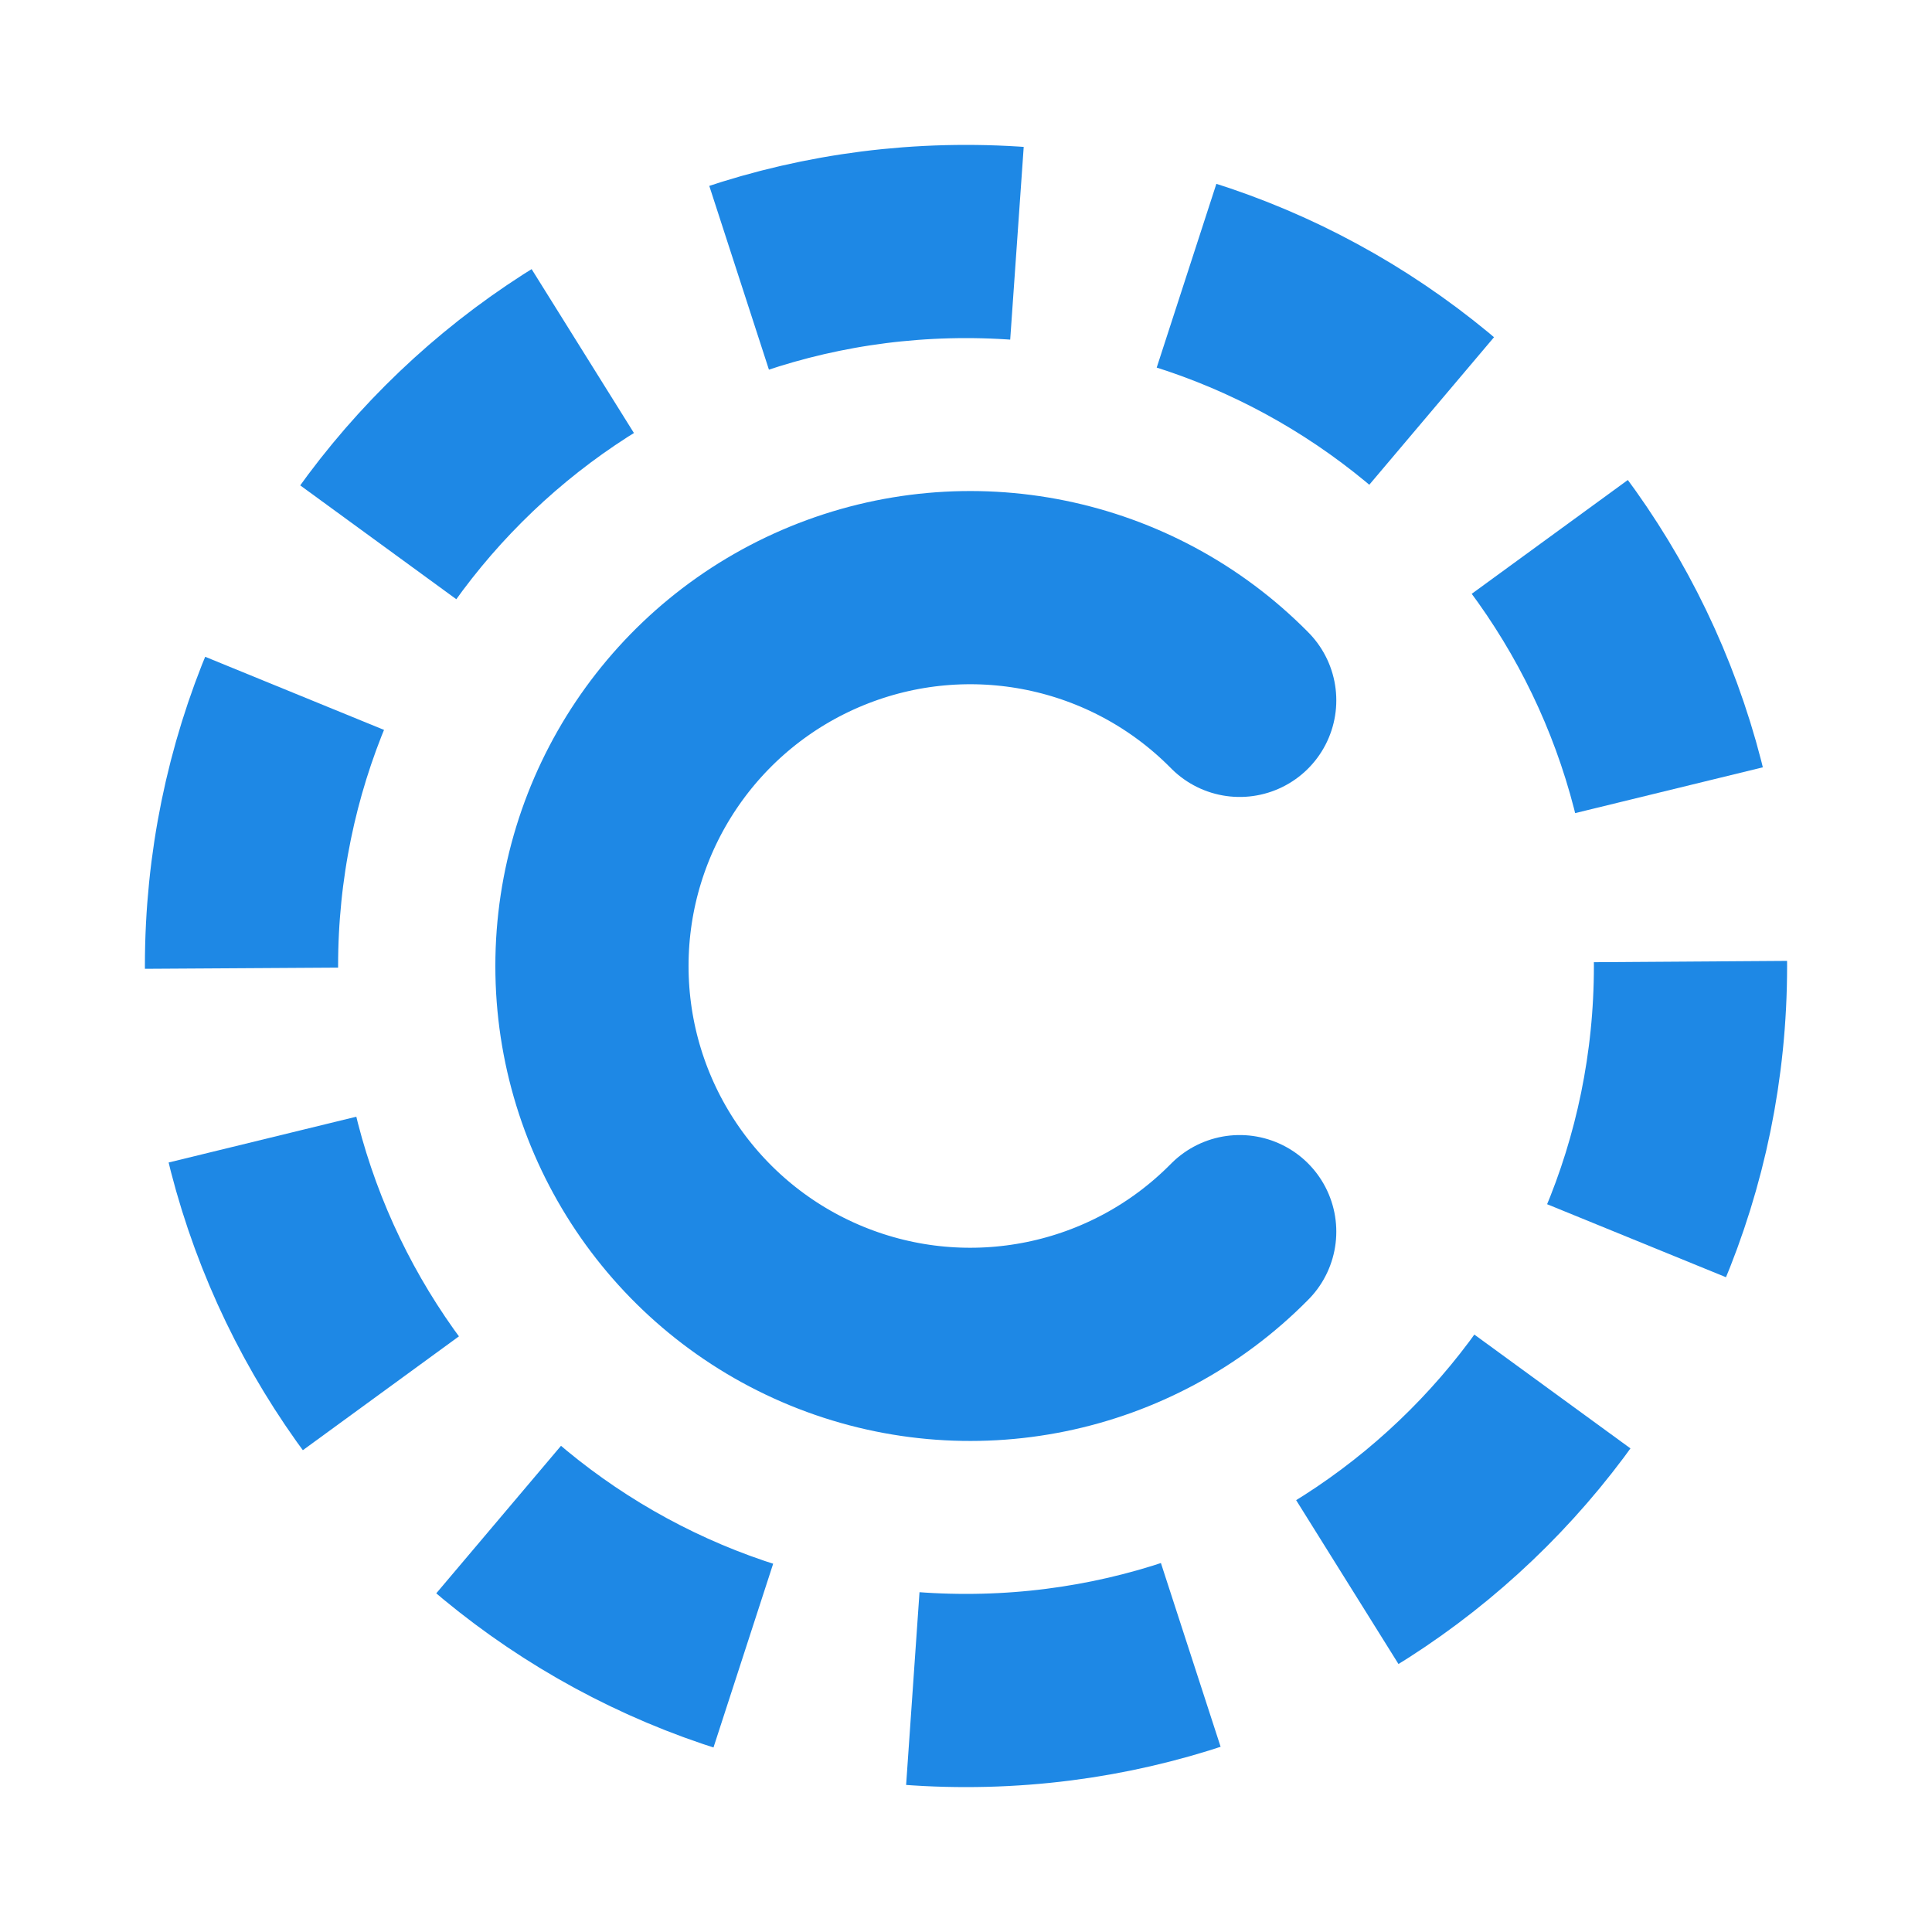
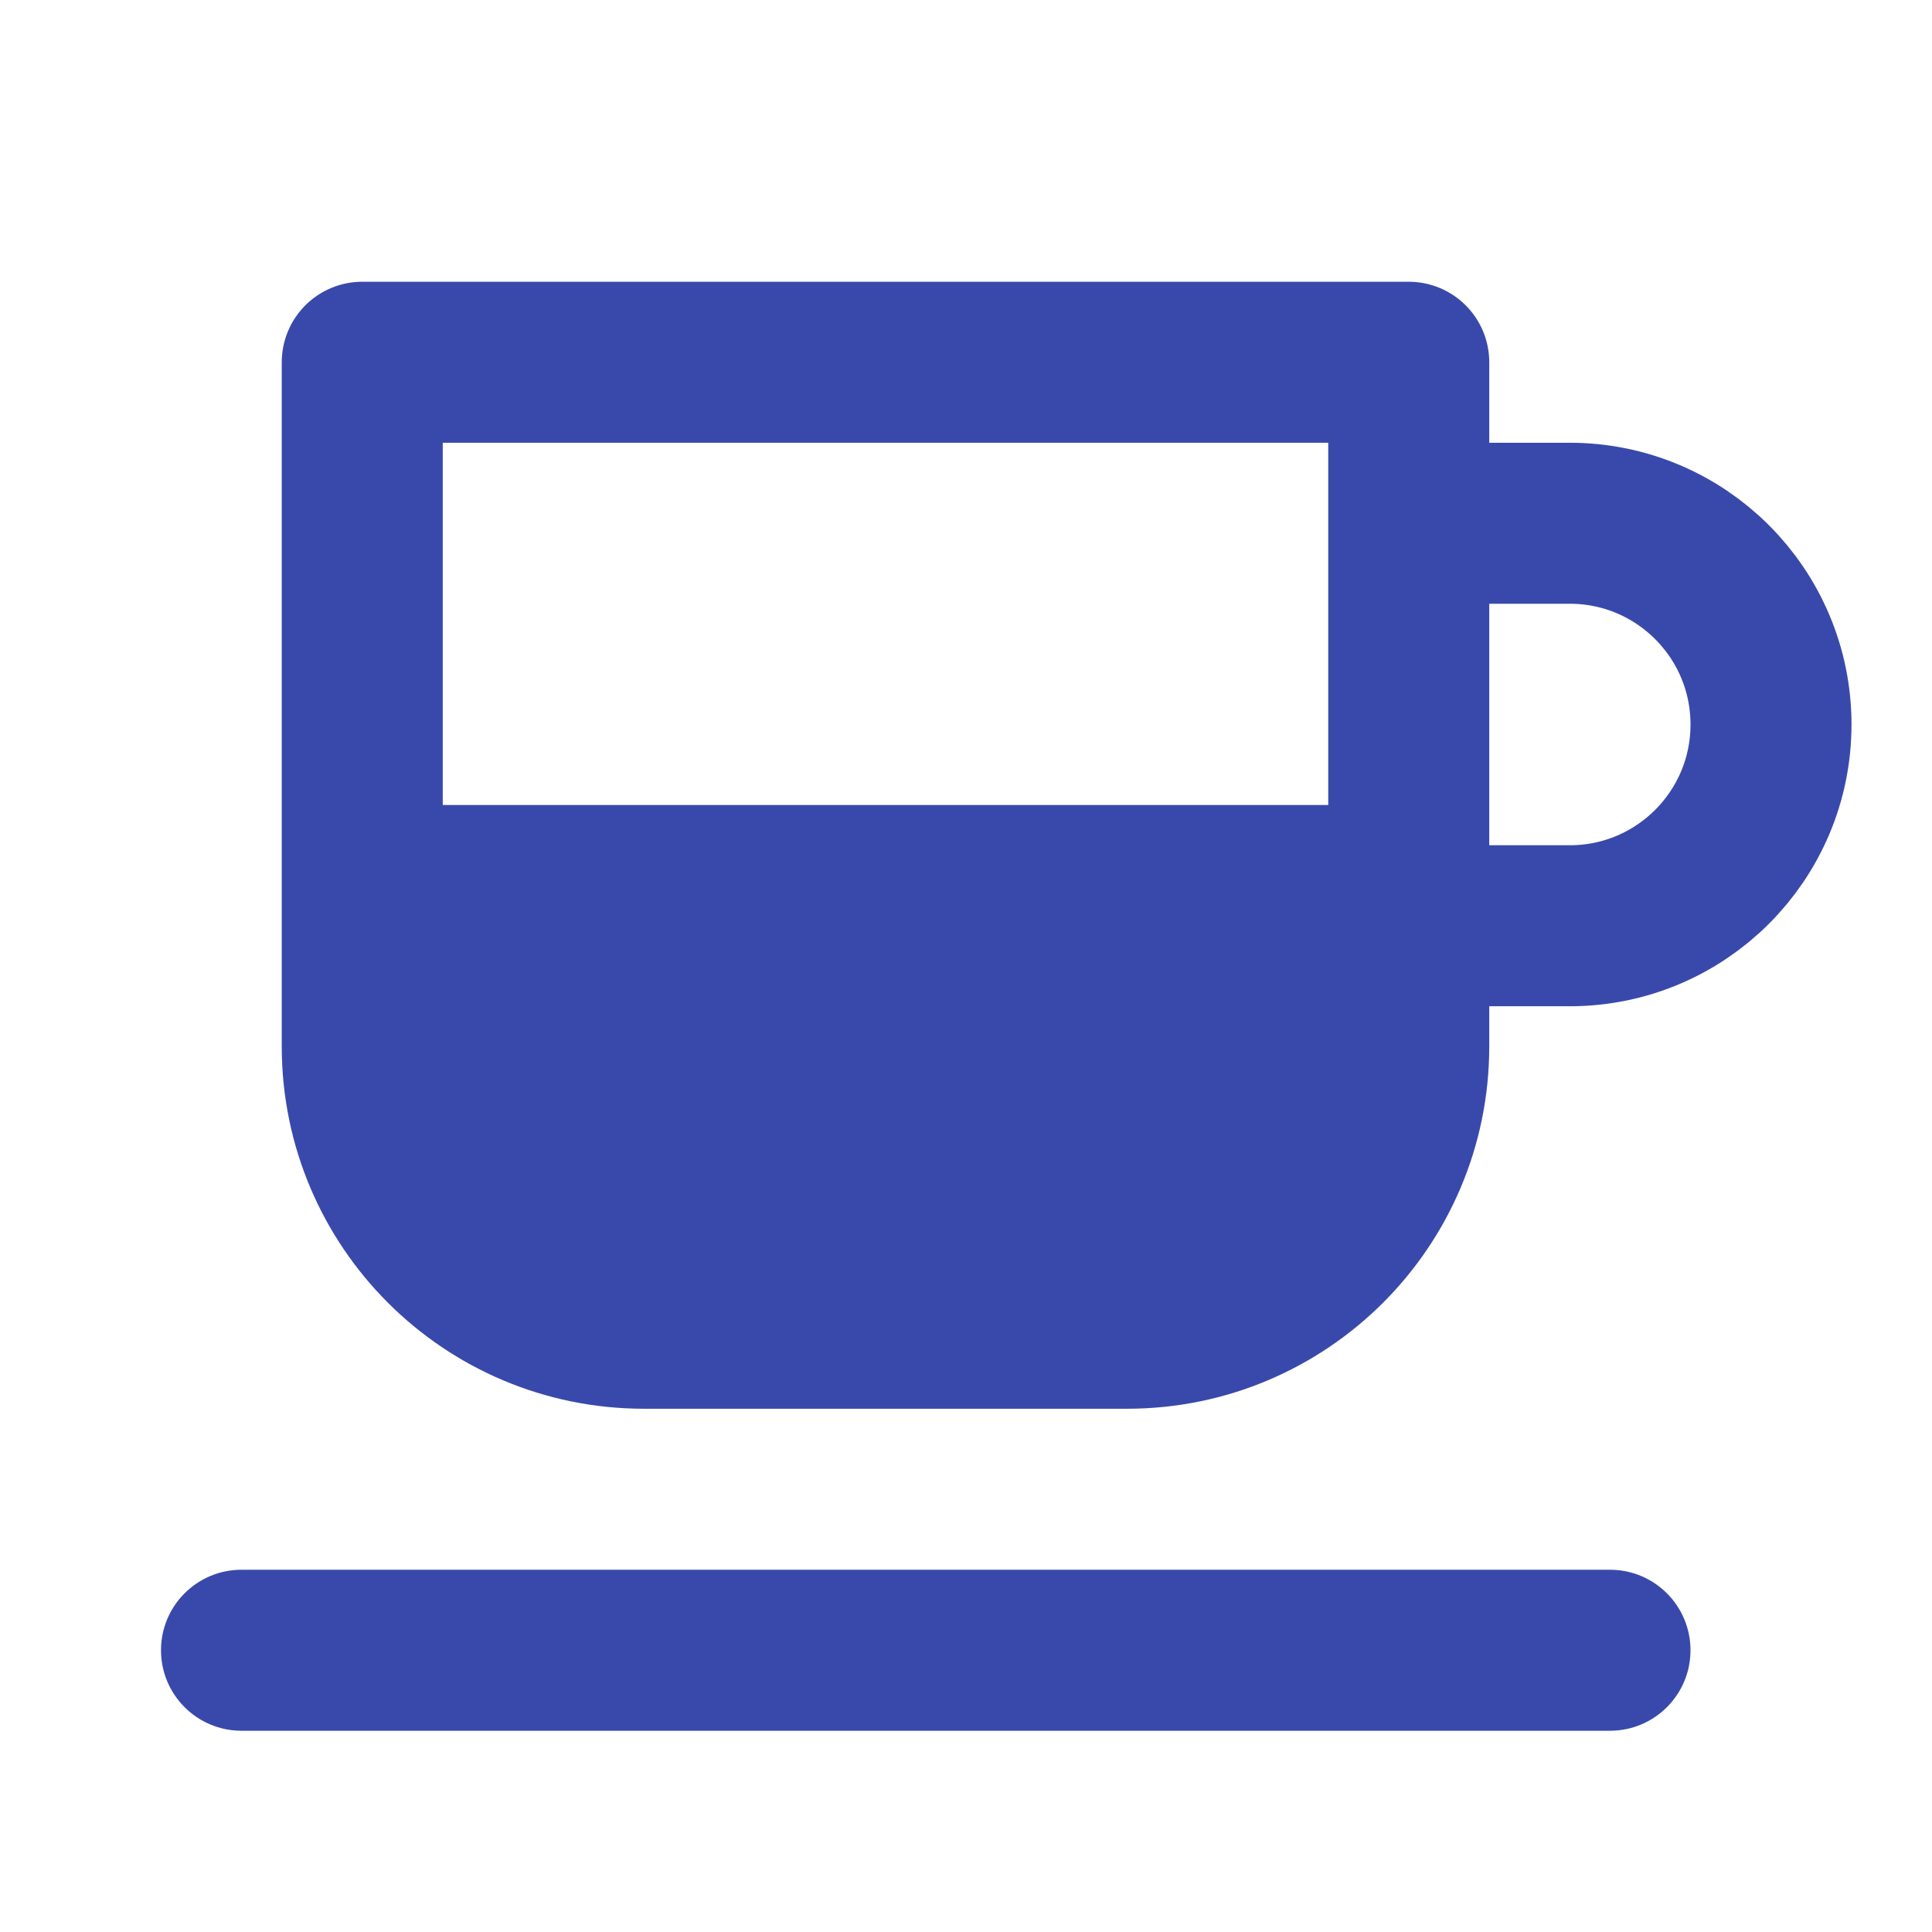
<svg xmlns="http://www.w3.org/2000/svg" viewBox="0 0 24 24" width="16" height="16">
-   <circle cx="12" cy="12" r="9" fill="none" stroke="#1e88e5" stroke-width="2.4" stroke-dasharray="3.5 2.15" />
-   <path d="M15.4 8.7a4.7 4.7 0 1 0 0 6.6" fill="none" stroke="#1e88e5" stroke-width="2.4" stroke-linecap="round" />
+   <path d="M4.5 4.5h13V13a3.5 3.5 0 0 1-3.5 3.5H8A3.5 3.5 0 0 1 4.5 13z" fill="none" stroke="#3949ab" stroke-width="2" stroke-linejoin="round" />
+   <path d="M4.5 10h13v3a3.5 3.5 0 0 1-3.5 3.5H8A3.5 3.5 0 0 1 4.5 13z" fill="#3949ab" />
+   <path d="M18.5 6.5h1a2.5 2.5 0 0 1 0 5h-1" fill="none" stroke="#3949ab" stroke-width="2" stroke-linecap="round" />
+   <rect x="2" y="19.5" width="19" height="2" rx="1" fill="#3949ab" />
</svg>
